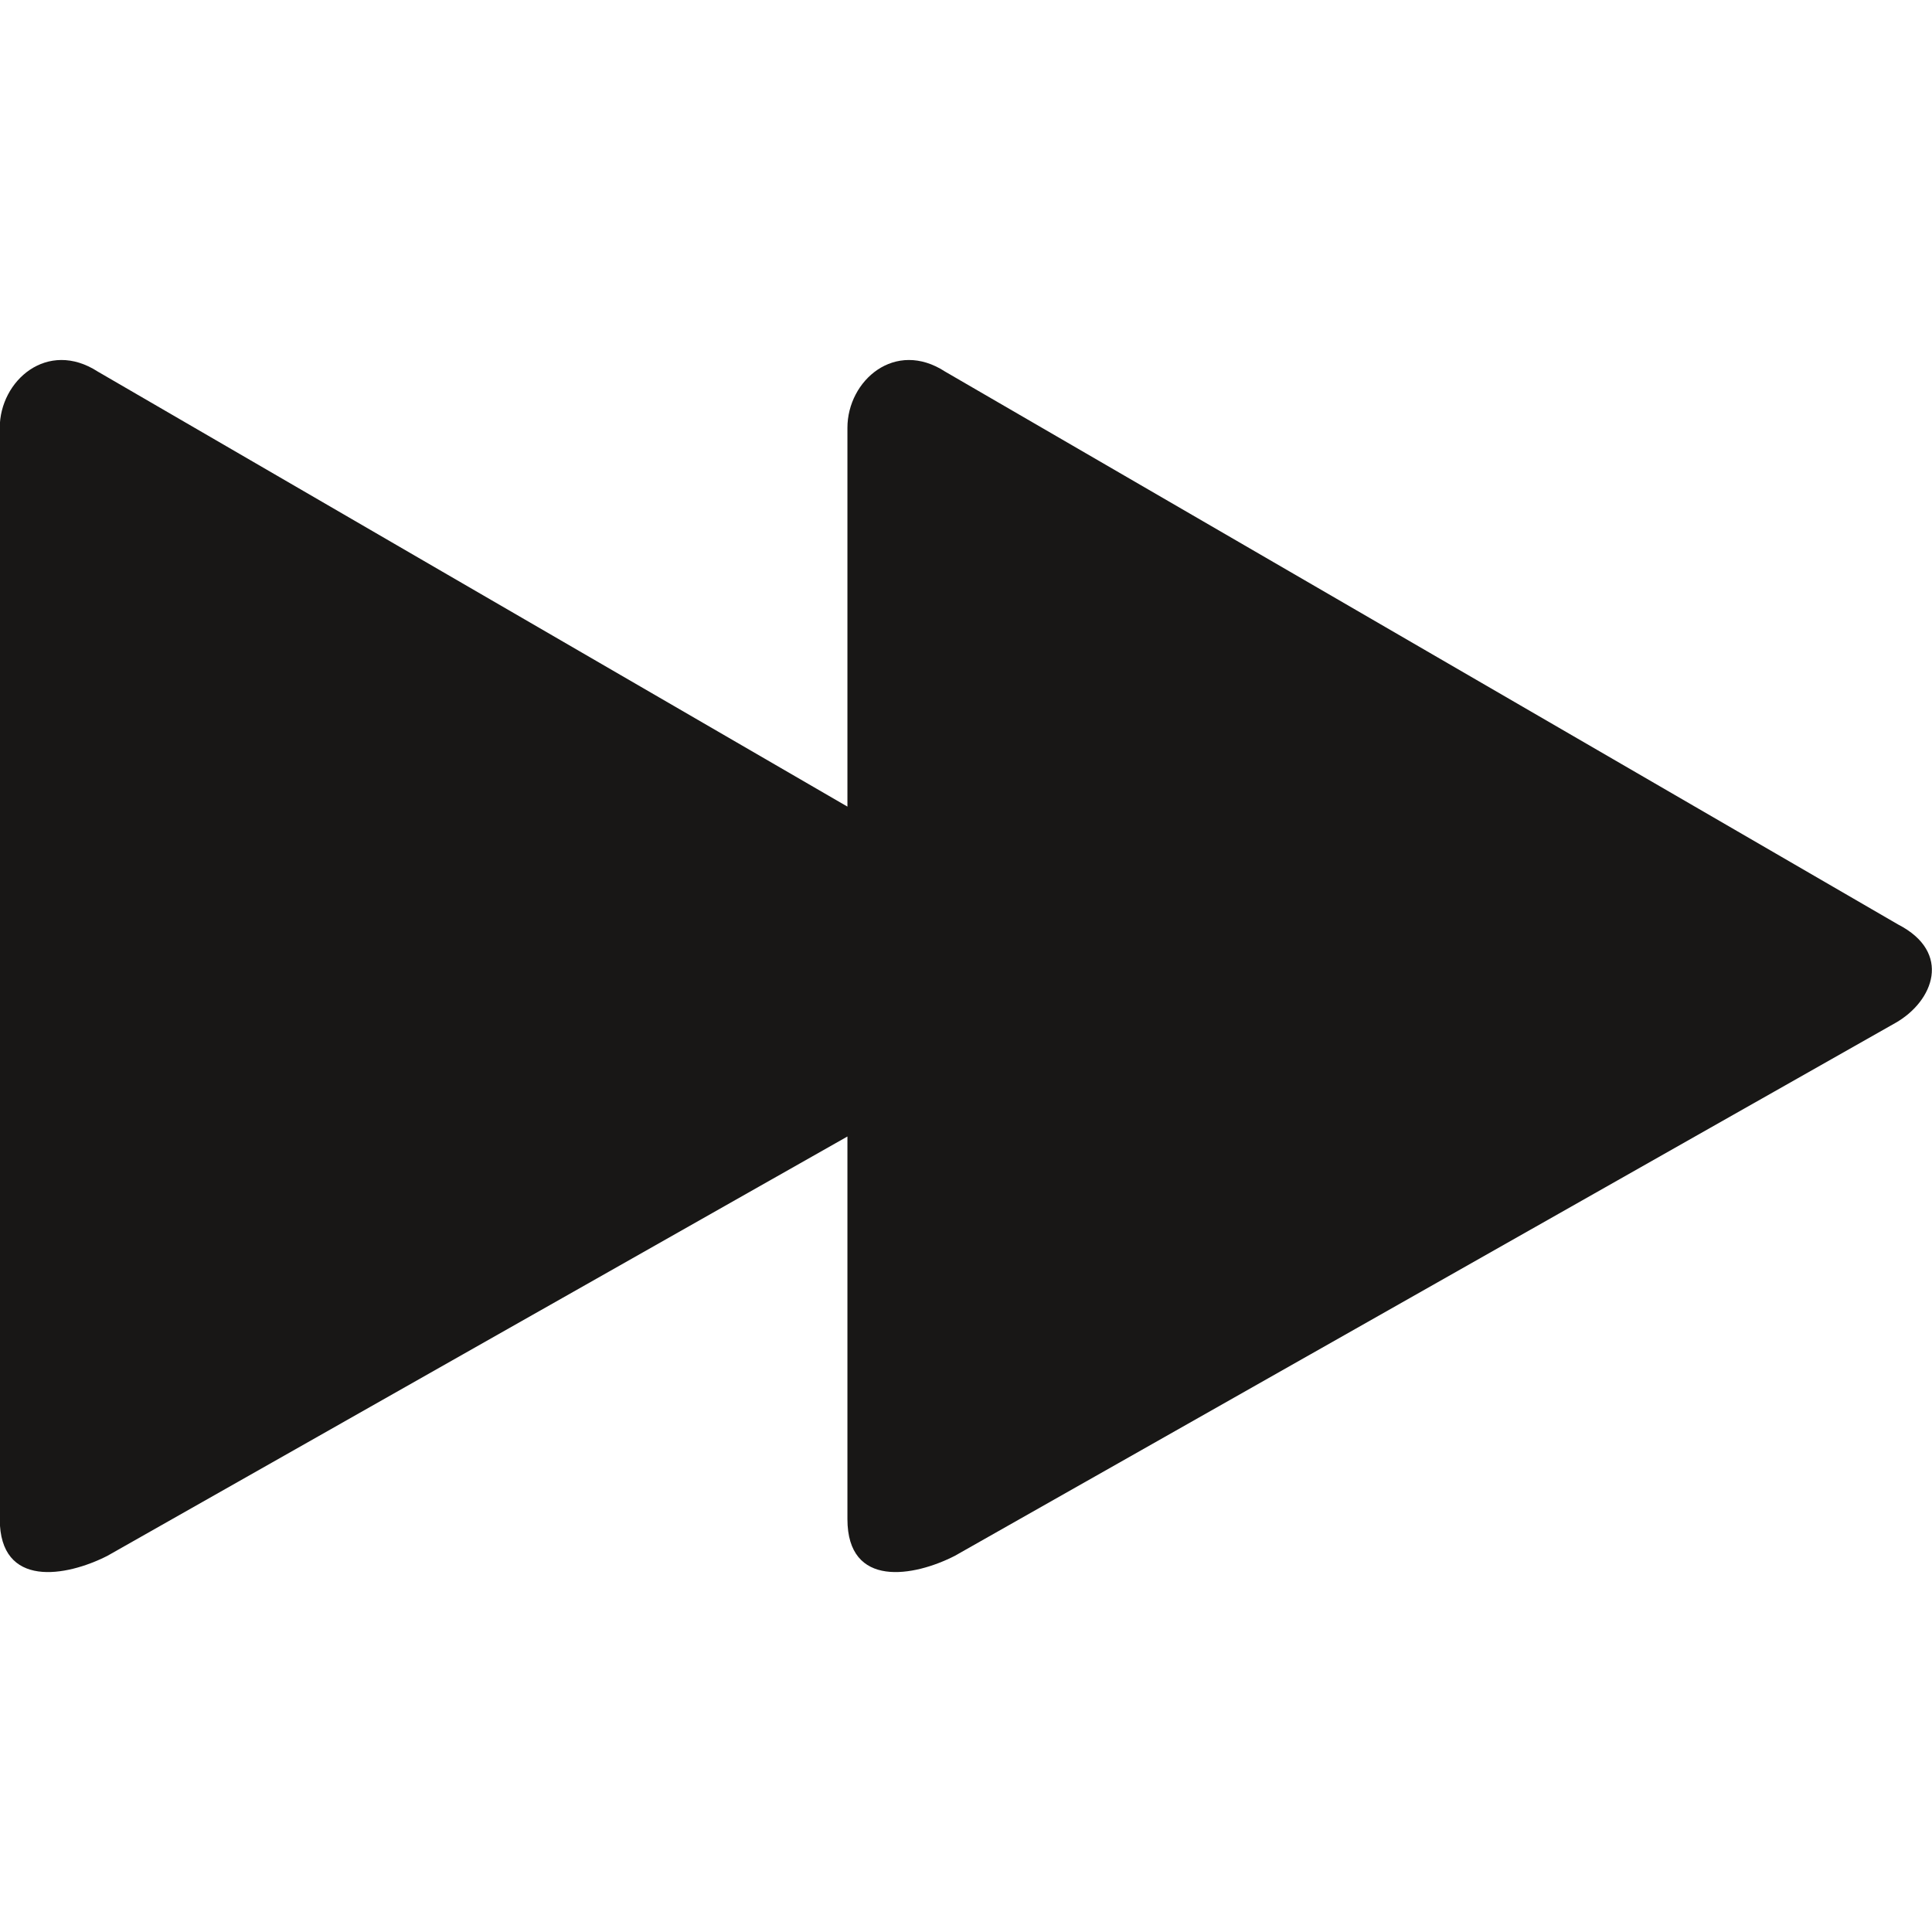
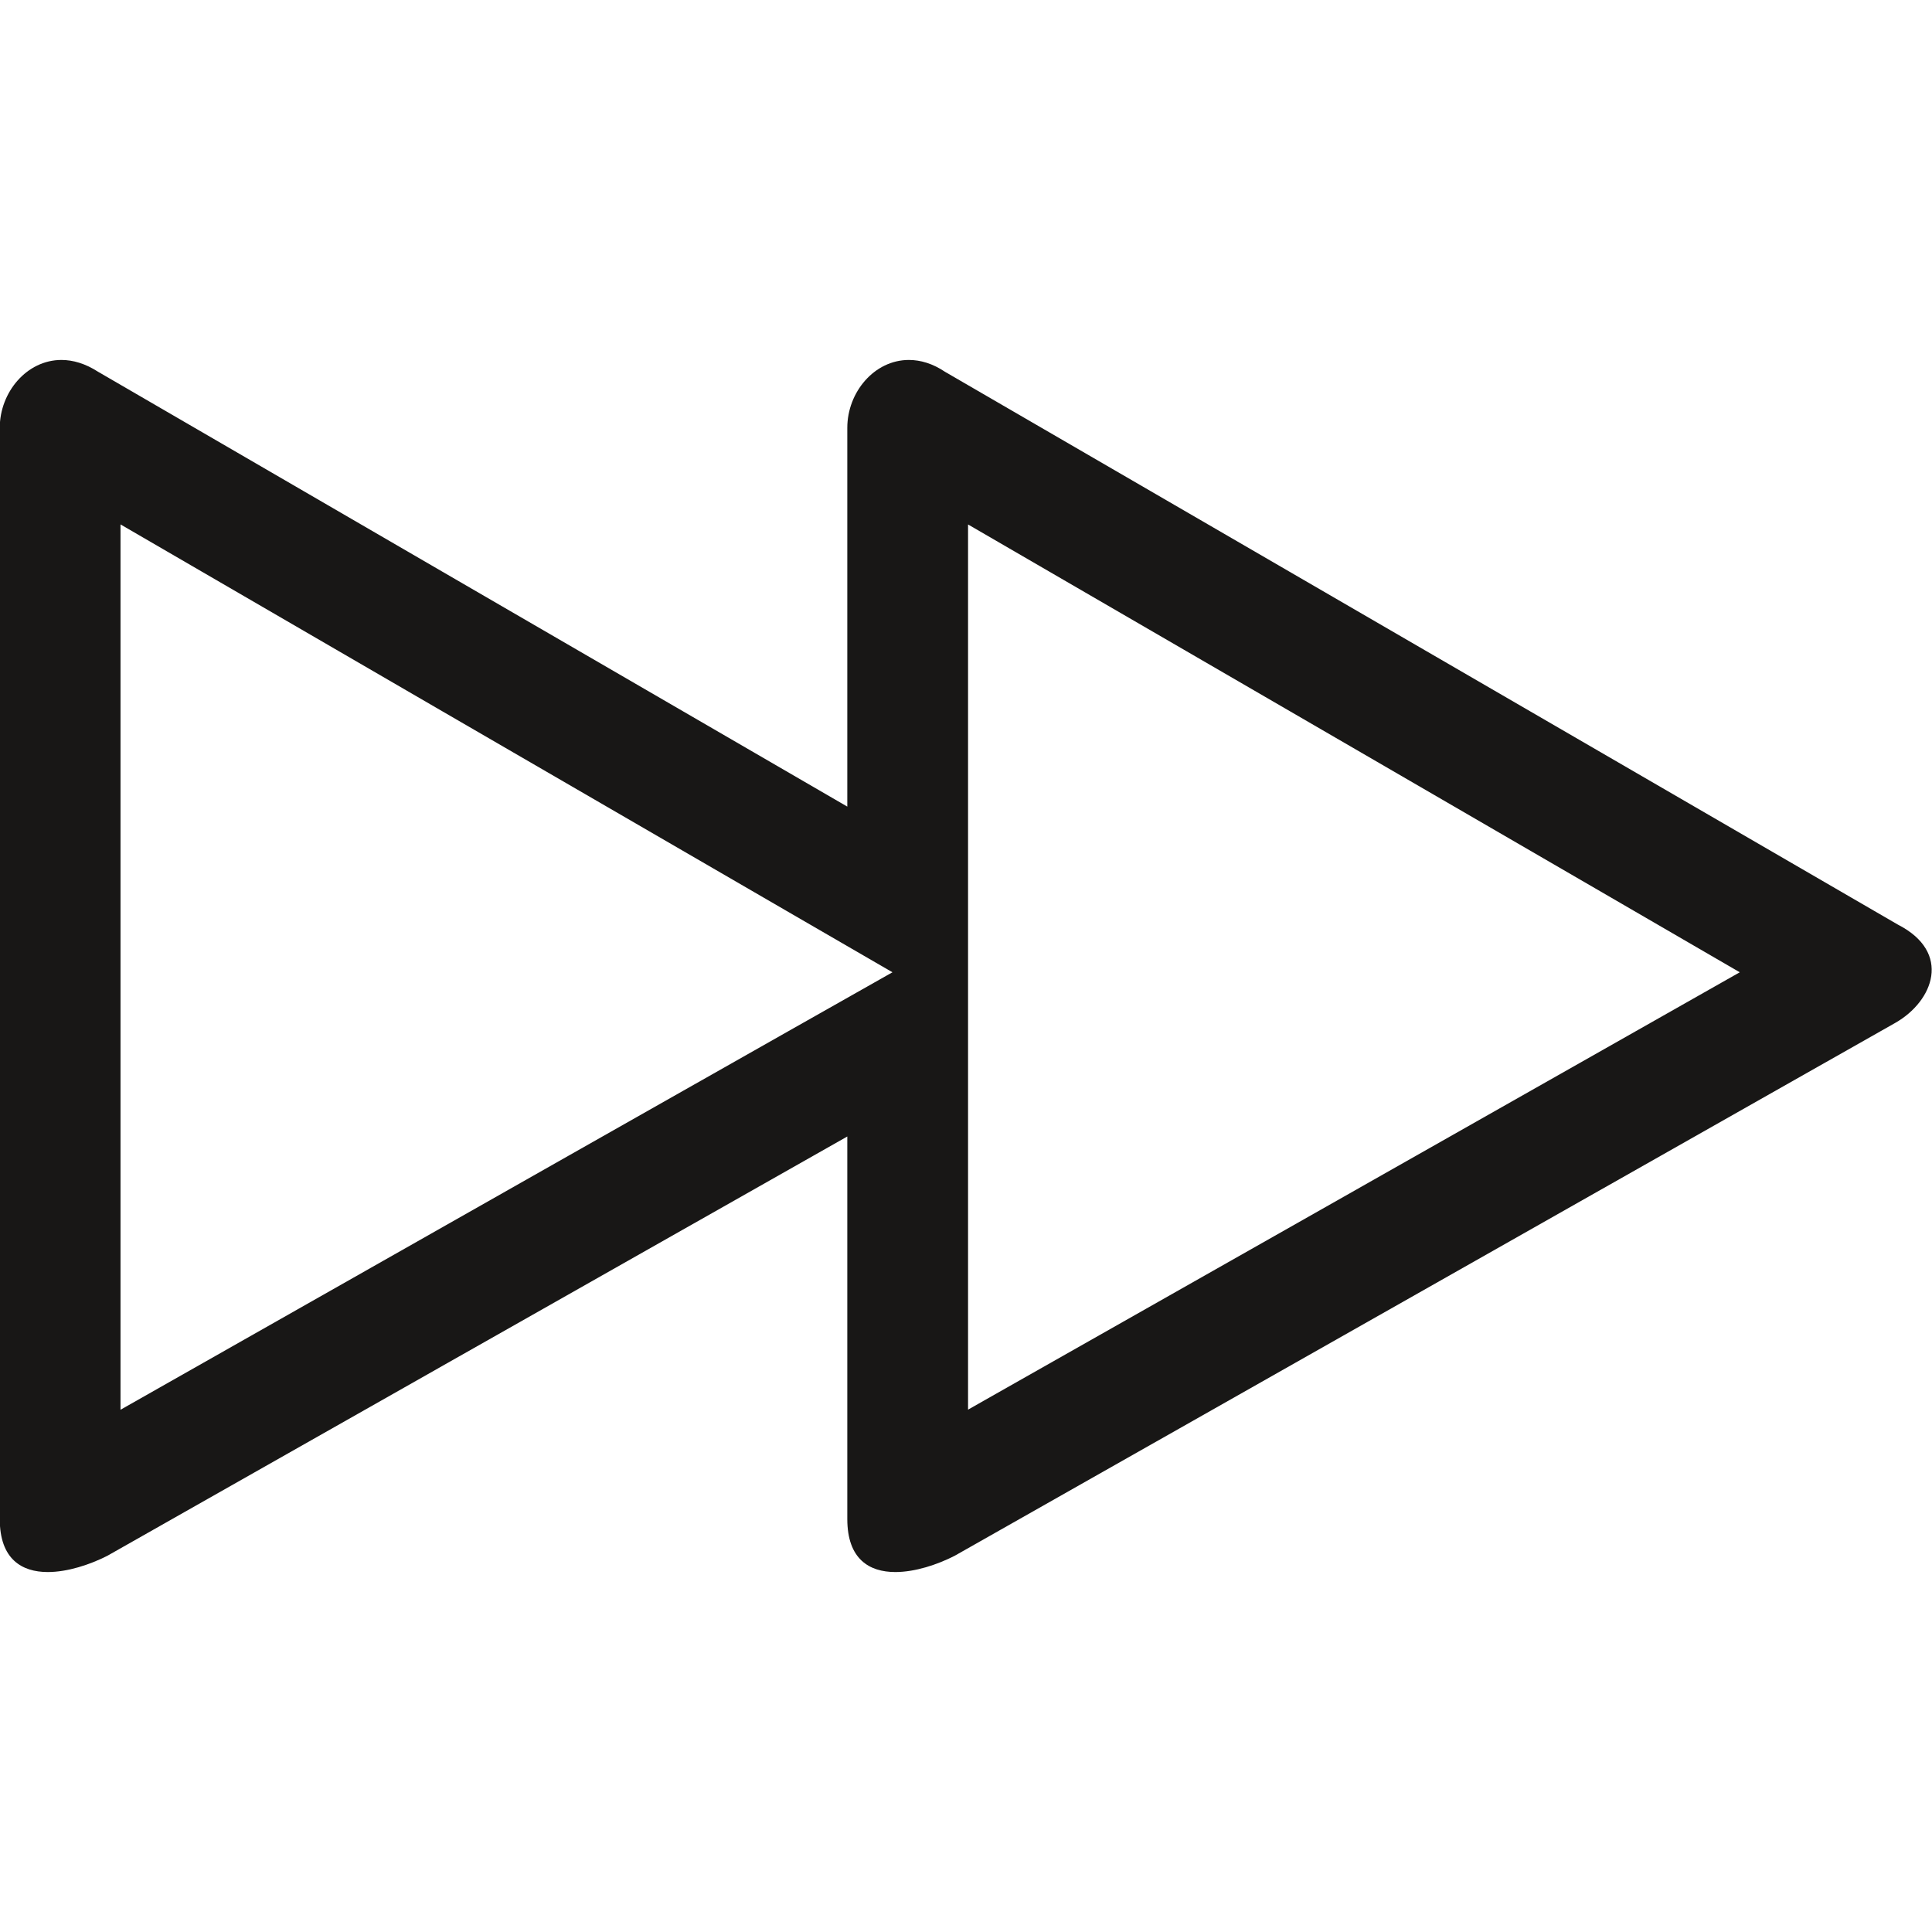
<svg xmlns="http://www.w3.org/2000/svg" version="1.1" id="Ebene_1" x="0px" y="0px" width="16px" height="16px" viewBox="0 0 16 16" enable-background="new 0 0 16 16" xml:space="preserve">
-   <path fill-rule="evenodd" clip-rule="evenodd" fill="#181716" d="M15.719,7.656c-1.705-0.989-6.074-3.523-7.891-4.578  C7.412,2.807,7.018,3.152,7.018,3.543c0,0.758,0,1.898,0,3.137C4.982,5.5,2.176,3.871,0.811,3.078  C0.393,2.807-0.002,3.152-0.002,3.543c0,2.085,0,7.078,0,9.037c0,0.578,0.553,0.477,0.891,0.305  c1.391-0.789,4.133-2.342,6.129-3.473c0,1.273,0,2.434,0,3.168c0,0.578,0.553,0.477,0.889,0.305  c1.854-1.051,6.096-3.454,7.791-4.414C16.014,8.291,16.168,7.887,15.719,7.656z" />
+   <path fill="#181716" d="M0.998,4.343C2.483,5.206,4.78,6.539,6.516,7.545l0.875,0.507l-0.866,0.49L4.705,9.573l-3.707,2.102V4.343   M8.018,4.344l5.322,3.088l1.068,0.62l-6.391,3.622V9.412V7.696V6.68V4.344 M7.527,2.981c-0.287,0-0.51,0.268-0.51,0.562  c0,0.758,0,1.898,0,3.137C4.982,5.5,2.176,3.871,0.811,3.078C0.707,3.011,0.604,2.981,0.509,2.981c-0.288,0-0.511,0.268-0.511,0.562  c0,2.085,0,7.078,0,9.037c0,0.331,0.181,0.439,0.398,0.439c0.163,0,0.348-0.061,0.492-0.134c1.391-0.789,4.133-2.342,6.129-3.473  c0,1.273,0,2.434,0,3.168c0,0.331,0.181,0.439,0.398,0.439c0.163,0,0.347-0.061,0.49-0.134c1.854-1.051,6.096-3.454,7.791-4.414  c0.316-0.18,0.471-0.584,0.021-0.814c-1.705-0.989-6.074-3.523-7.891-4.578C7.725,3.011,7.623,2.981,7.527,2.981L7.527,2.981z" />
</svg>
